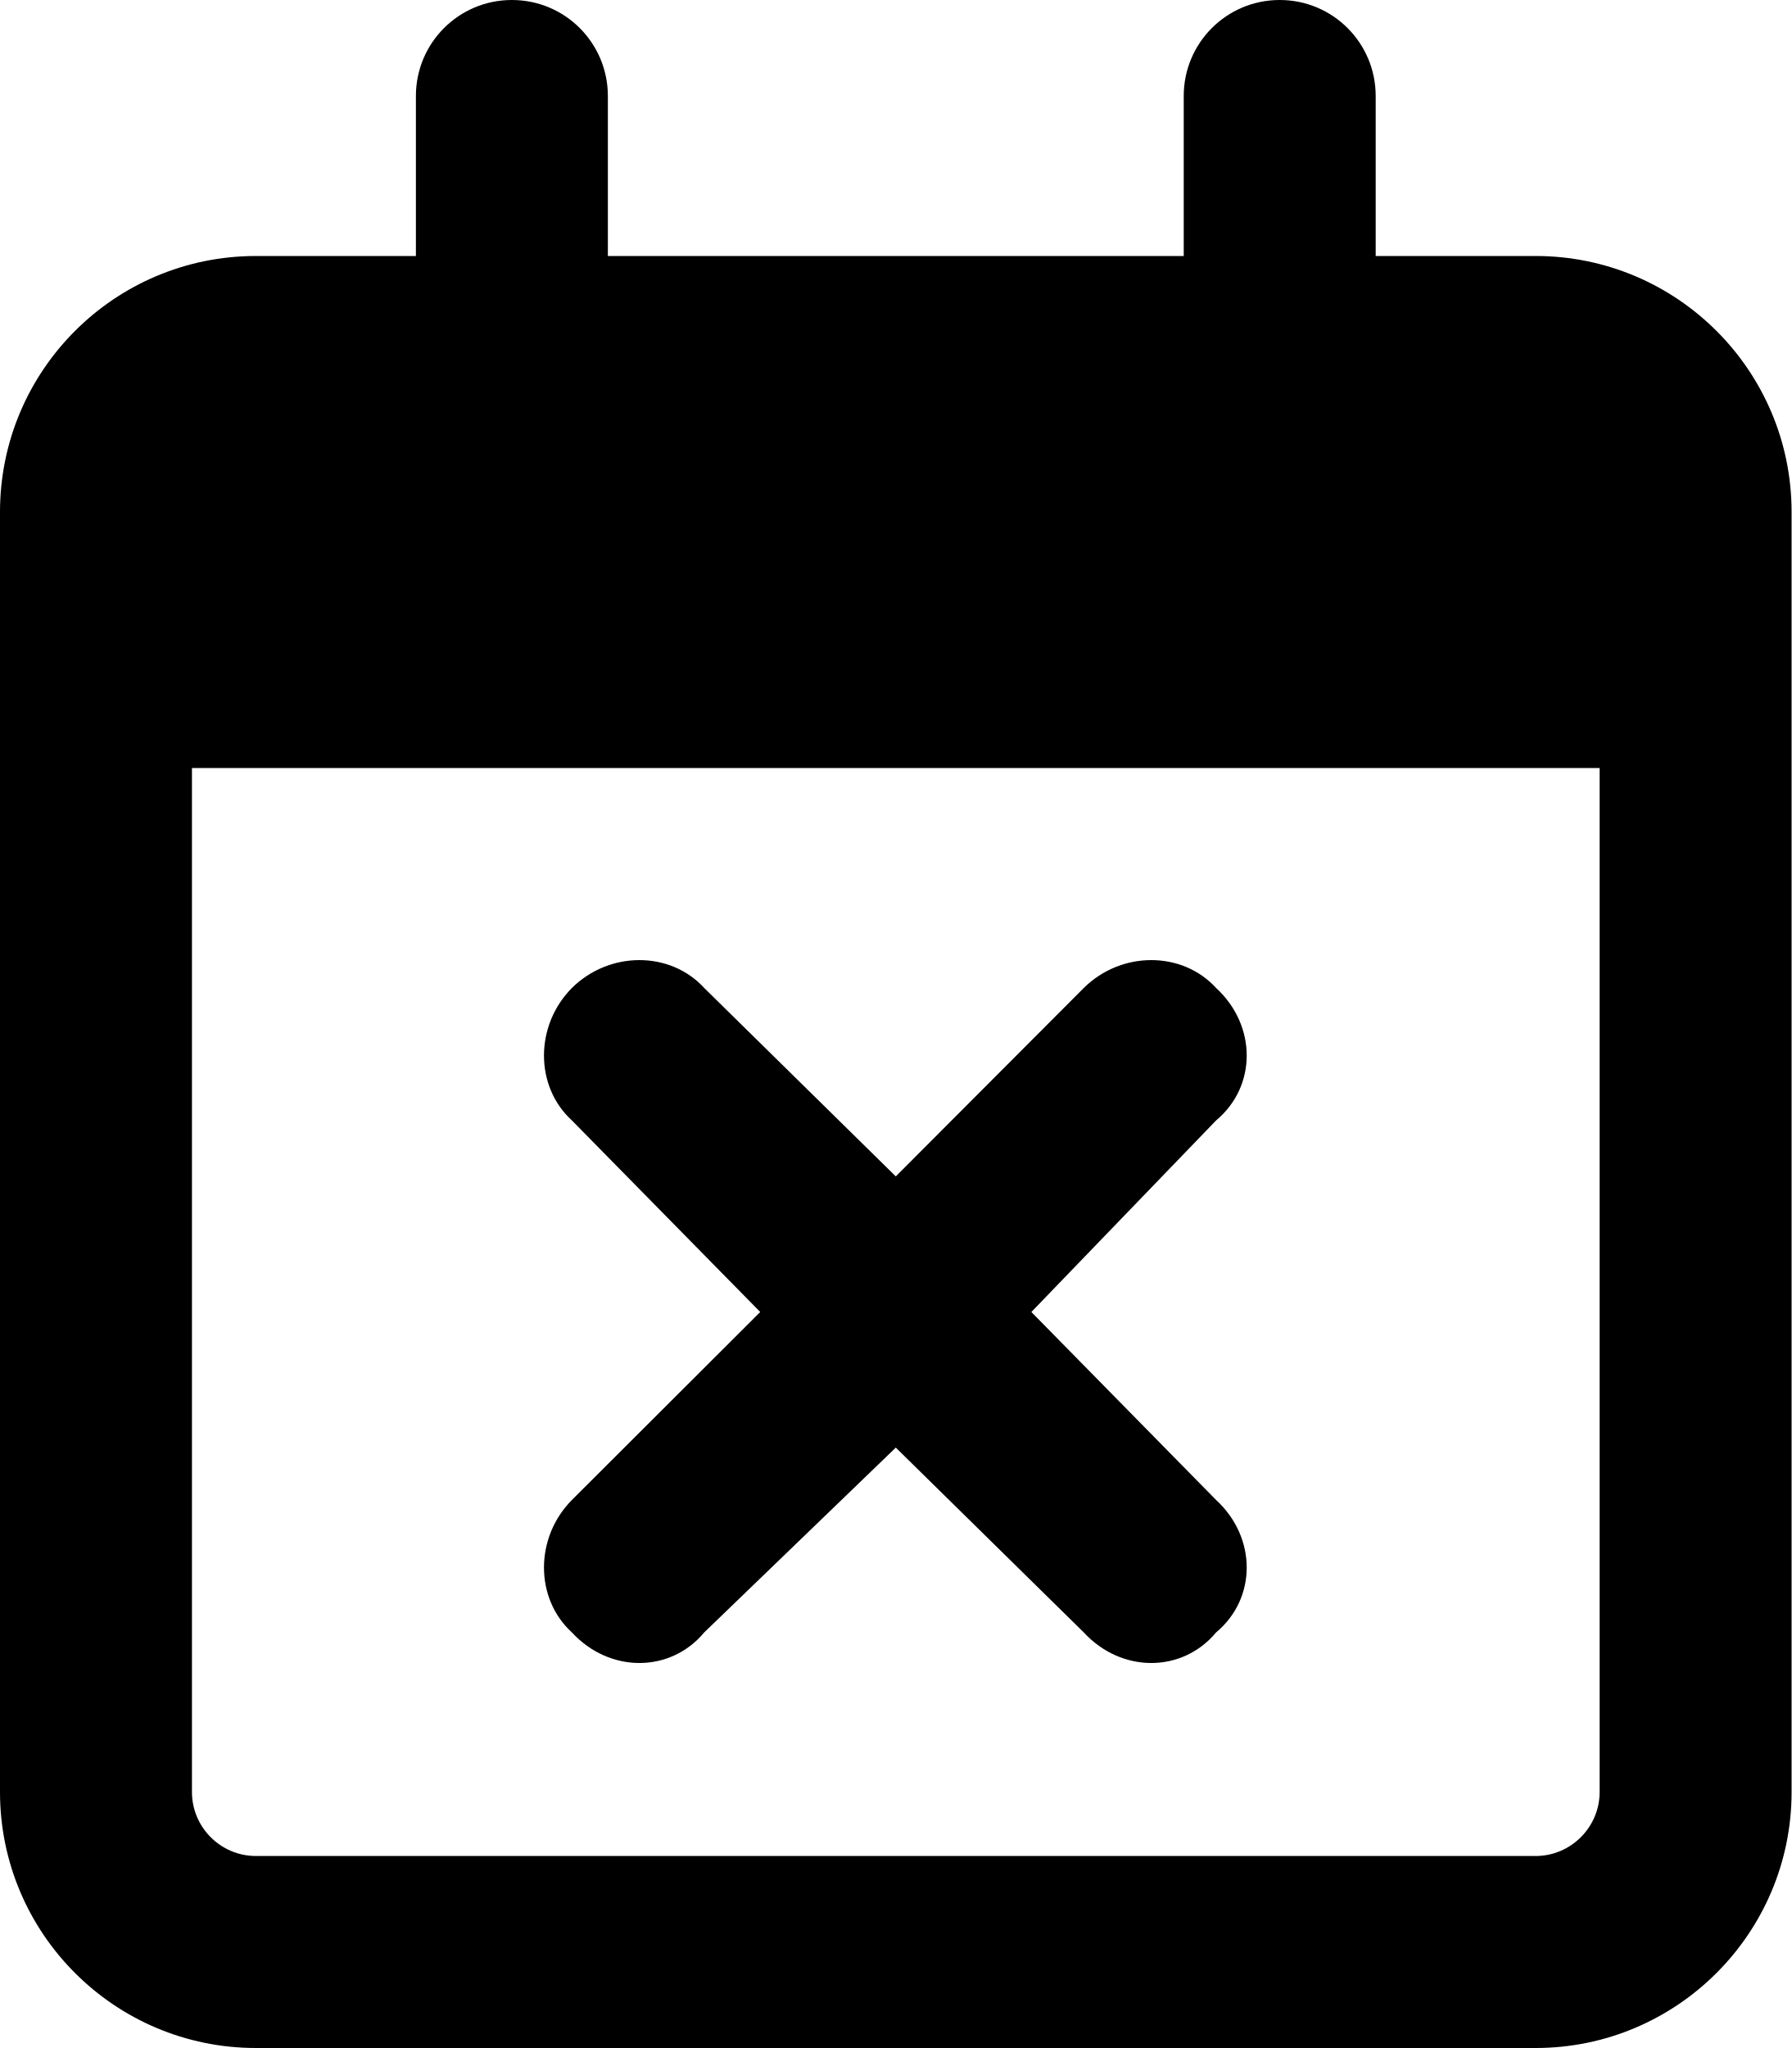
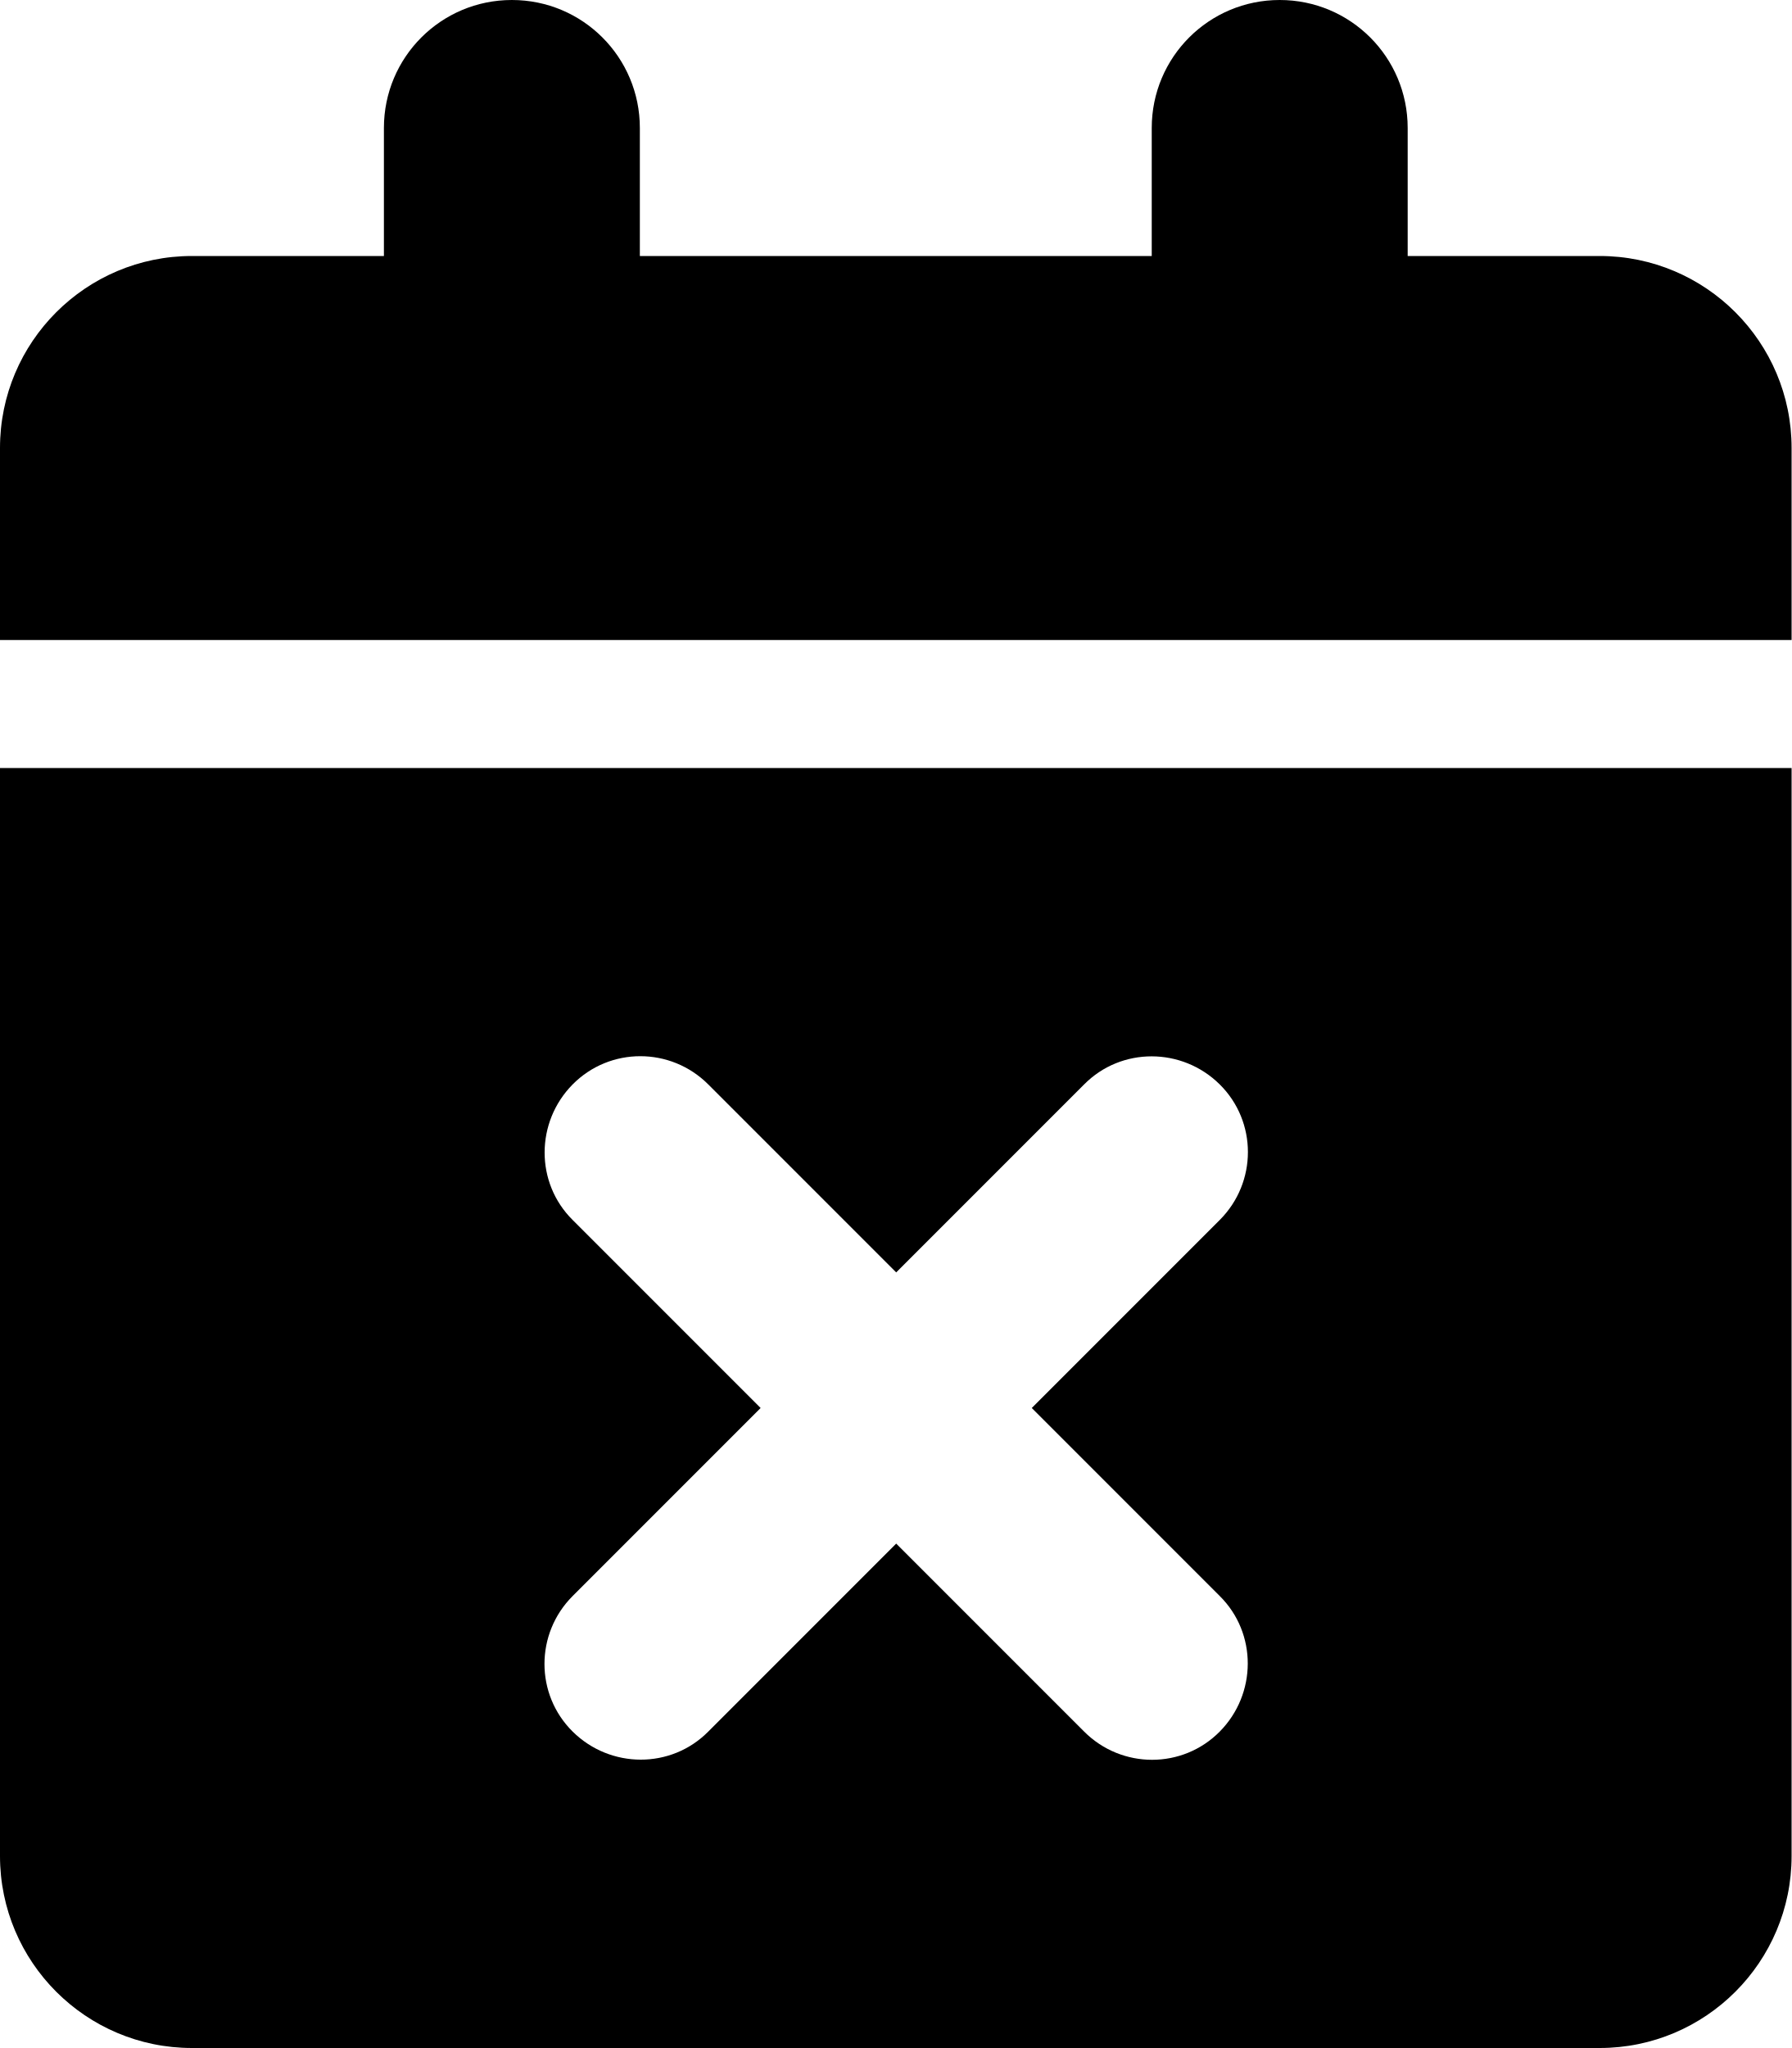
<svg xmlns="http://www.w3.org/2000/svg" viewBox="0 0 448 512">
-   <path d="M257.9 328L304.1 375C314.3 384.4 314.3 399.6 304.1 408.1C295.6 418.3 280.4 418.3 271 408.1L224 361.9L176.1 408.1C167.6 418.3 152.4 418.3 143 408.1C133.7 399.6 133.7 384.4 143 375L190.1 328L143 280.1C133.7 271.6 133.7 256.4 143 247C152.4 237.7 167.6 237.7 176.1 247L224 294.1L271 247C280.4 237.7 295.6 237.7 304.1 247C314.3 256.4 314.3 271.6 304.1 280.1L257.9 328zM128 0C141.3 0 152 10.75 152 24V64H296V24C296 10.75 306.7 0 320 0C333.3 0 344 10.75 344 24V64H384C419.3 64 448 92.65 448 128V448C448 483.3 419.3 512 384 512H64C28.65 512 0 483.3 0 448V128C0 92.65 28.65 64 64 64H104V24C104 10.75 114.7 0 128 0zM400 192H48V448C48 456.8 55.16 464 64 464H384C392.8 464 400 456.8 400 448V192z" />
+   <path d="M128 0c17.7 0 32 14.3 32 32V64H288V32c0-17.7 14.3-32 32-32s32 14.3 32 32V64h48c26.5 0 48 21.5 48 48v48H0V112C0 85.5 21.5 64 48 64H96V32c0-17.7 14.3-32 32-32zM0 192H448V464c0 26.5-21.5 48-48 48H48c-26.5 0-48-21.5-48-48V192zM305 305c9.4-9.4 9.4-24.6 0-33.9s-24.6-9.4-33.9 0l-47 47-47-47c-9.4-9.4-24.6-9.4-33.9 0s-9.4 24.6 0 33.9l47 47-47 47c-9.4 9.4-9.4 24.6 0 33.9s24.6 9.4 33.9 0l47-47 47 47c9.4 9.4 24.6 9.4 33.9 0s9.4-24.6 0-33.9l-47-47 47-47z" />
</svg>
